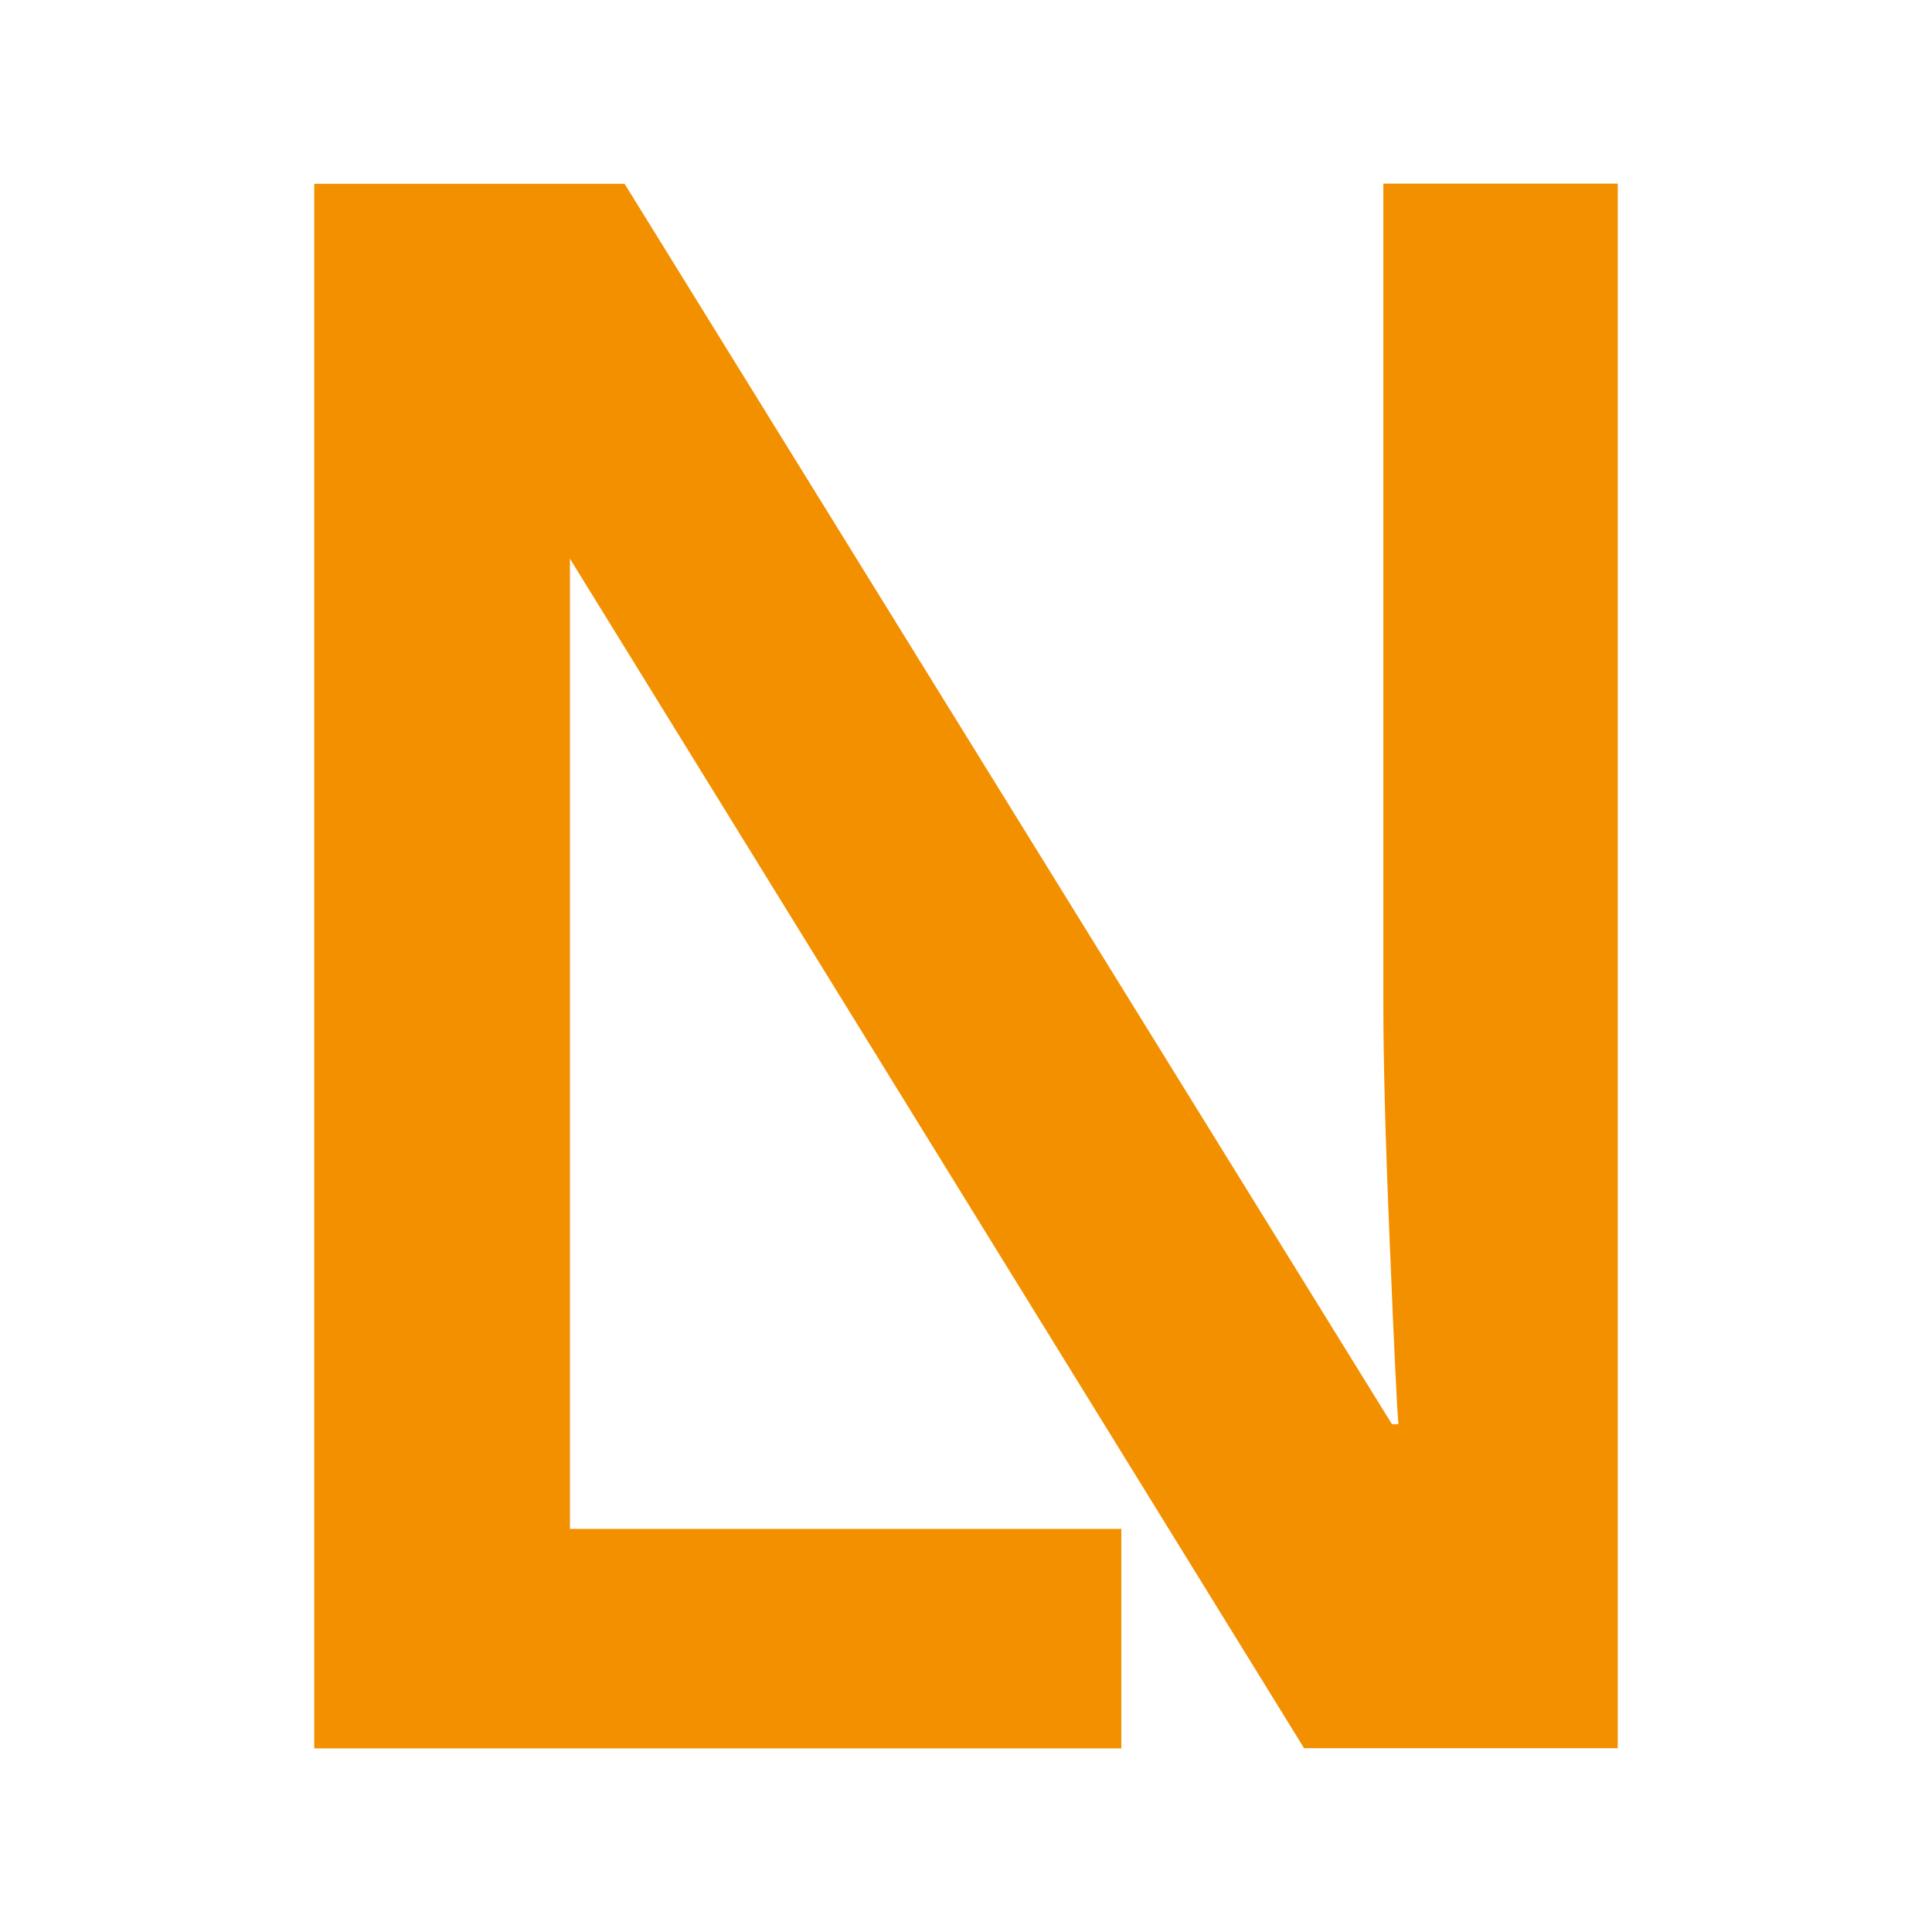
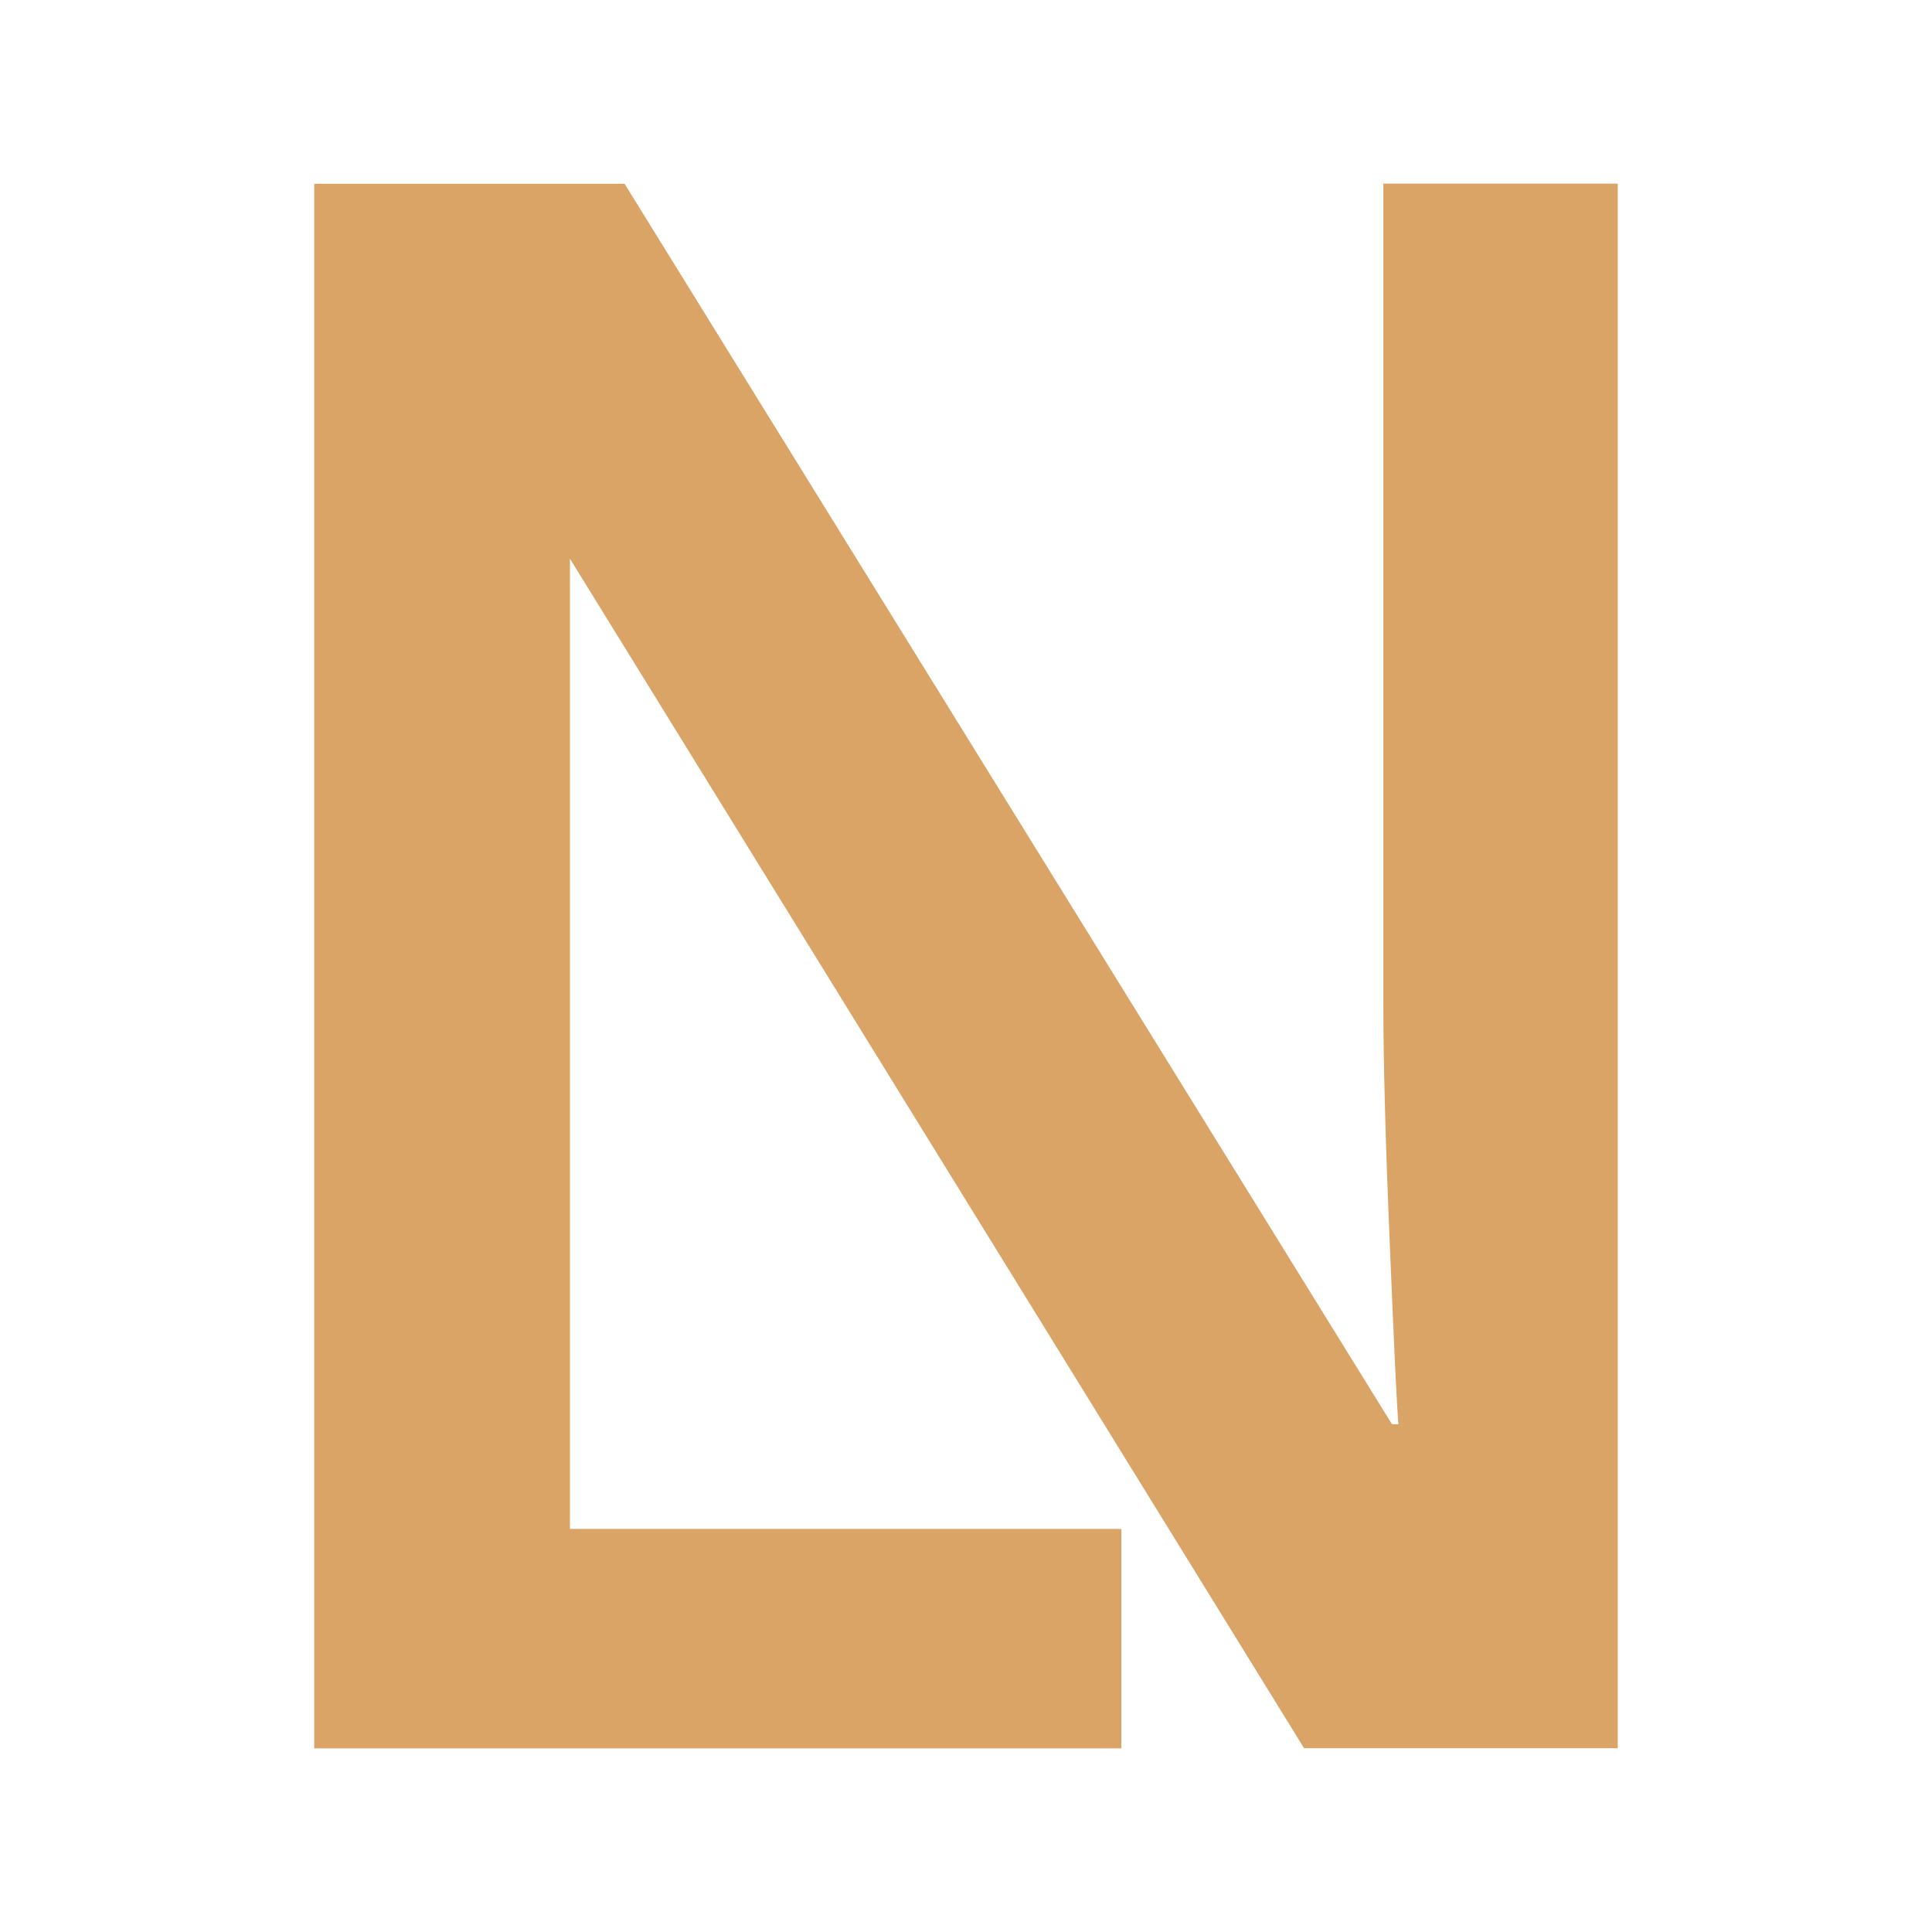
<svg xmlns="http://www.w3.org/2000/svg" version="1.1" viewBox="0 0 128 128" width="128" height="128">
-   <path fill="#f39000" d="m 91.65,12.175 v 54.31 c 0,3.83 0.14,9.16 0.43,15.99 0.28,6.83 0.47,10.79 0.57,11.88 H 92.22 L 41.38,12.175 H 20.82 v 103.66 h 53.47 v -14.54 H 37.76 v -64.28 l 48.64,78.81 h 20.78 V 12.165 H 91.65 Z" id="path1" />
+   <path fill="#daa467" d="m 91.65,12.175 v 54.31 c 0,3.83 0.14,9.16 0.43,15.99 0.28,6.83 0.47,10.79 0.57,11.88 H 92.22 L 41.38,12.175 H 20.82 v 103.66 h 53.47 v -14.54 H 37.76 v -64.28 l 48.64,78.81 h 20.78 V 12.165 H 91.65 Z" id="path1" />
</svg>
